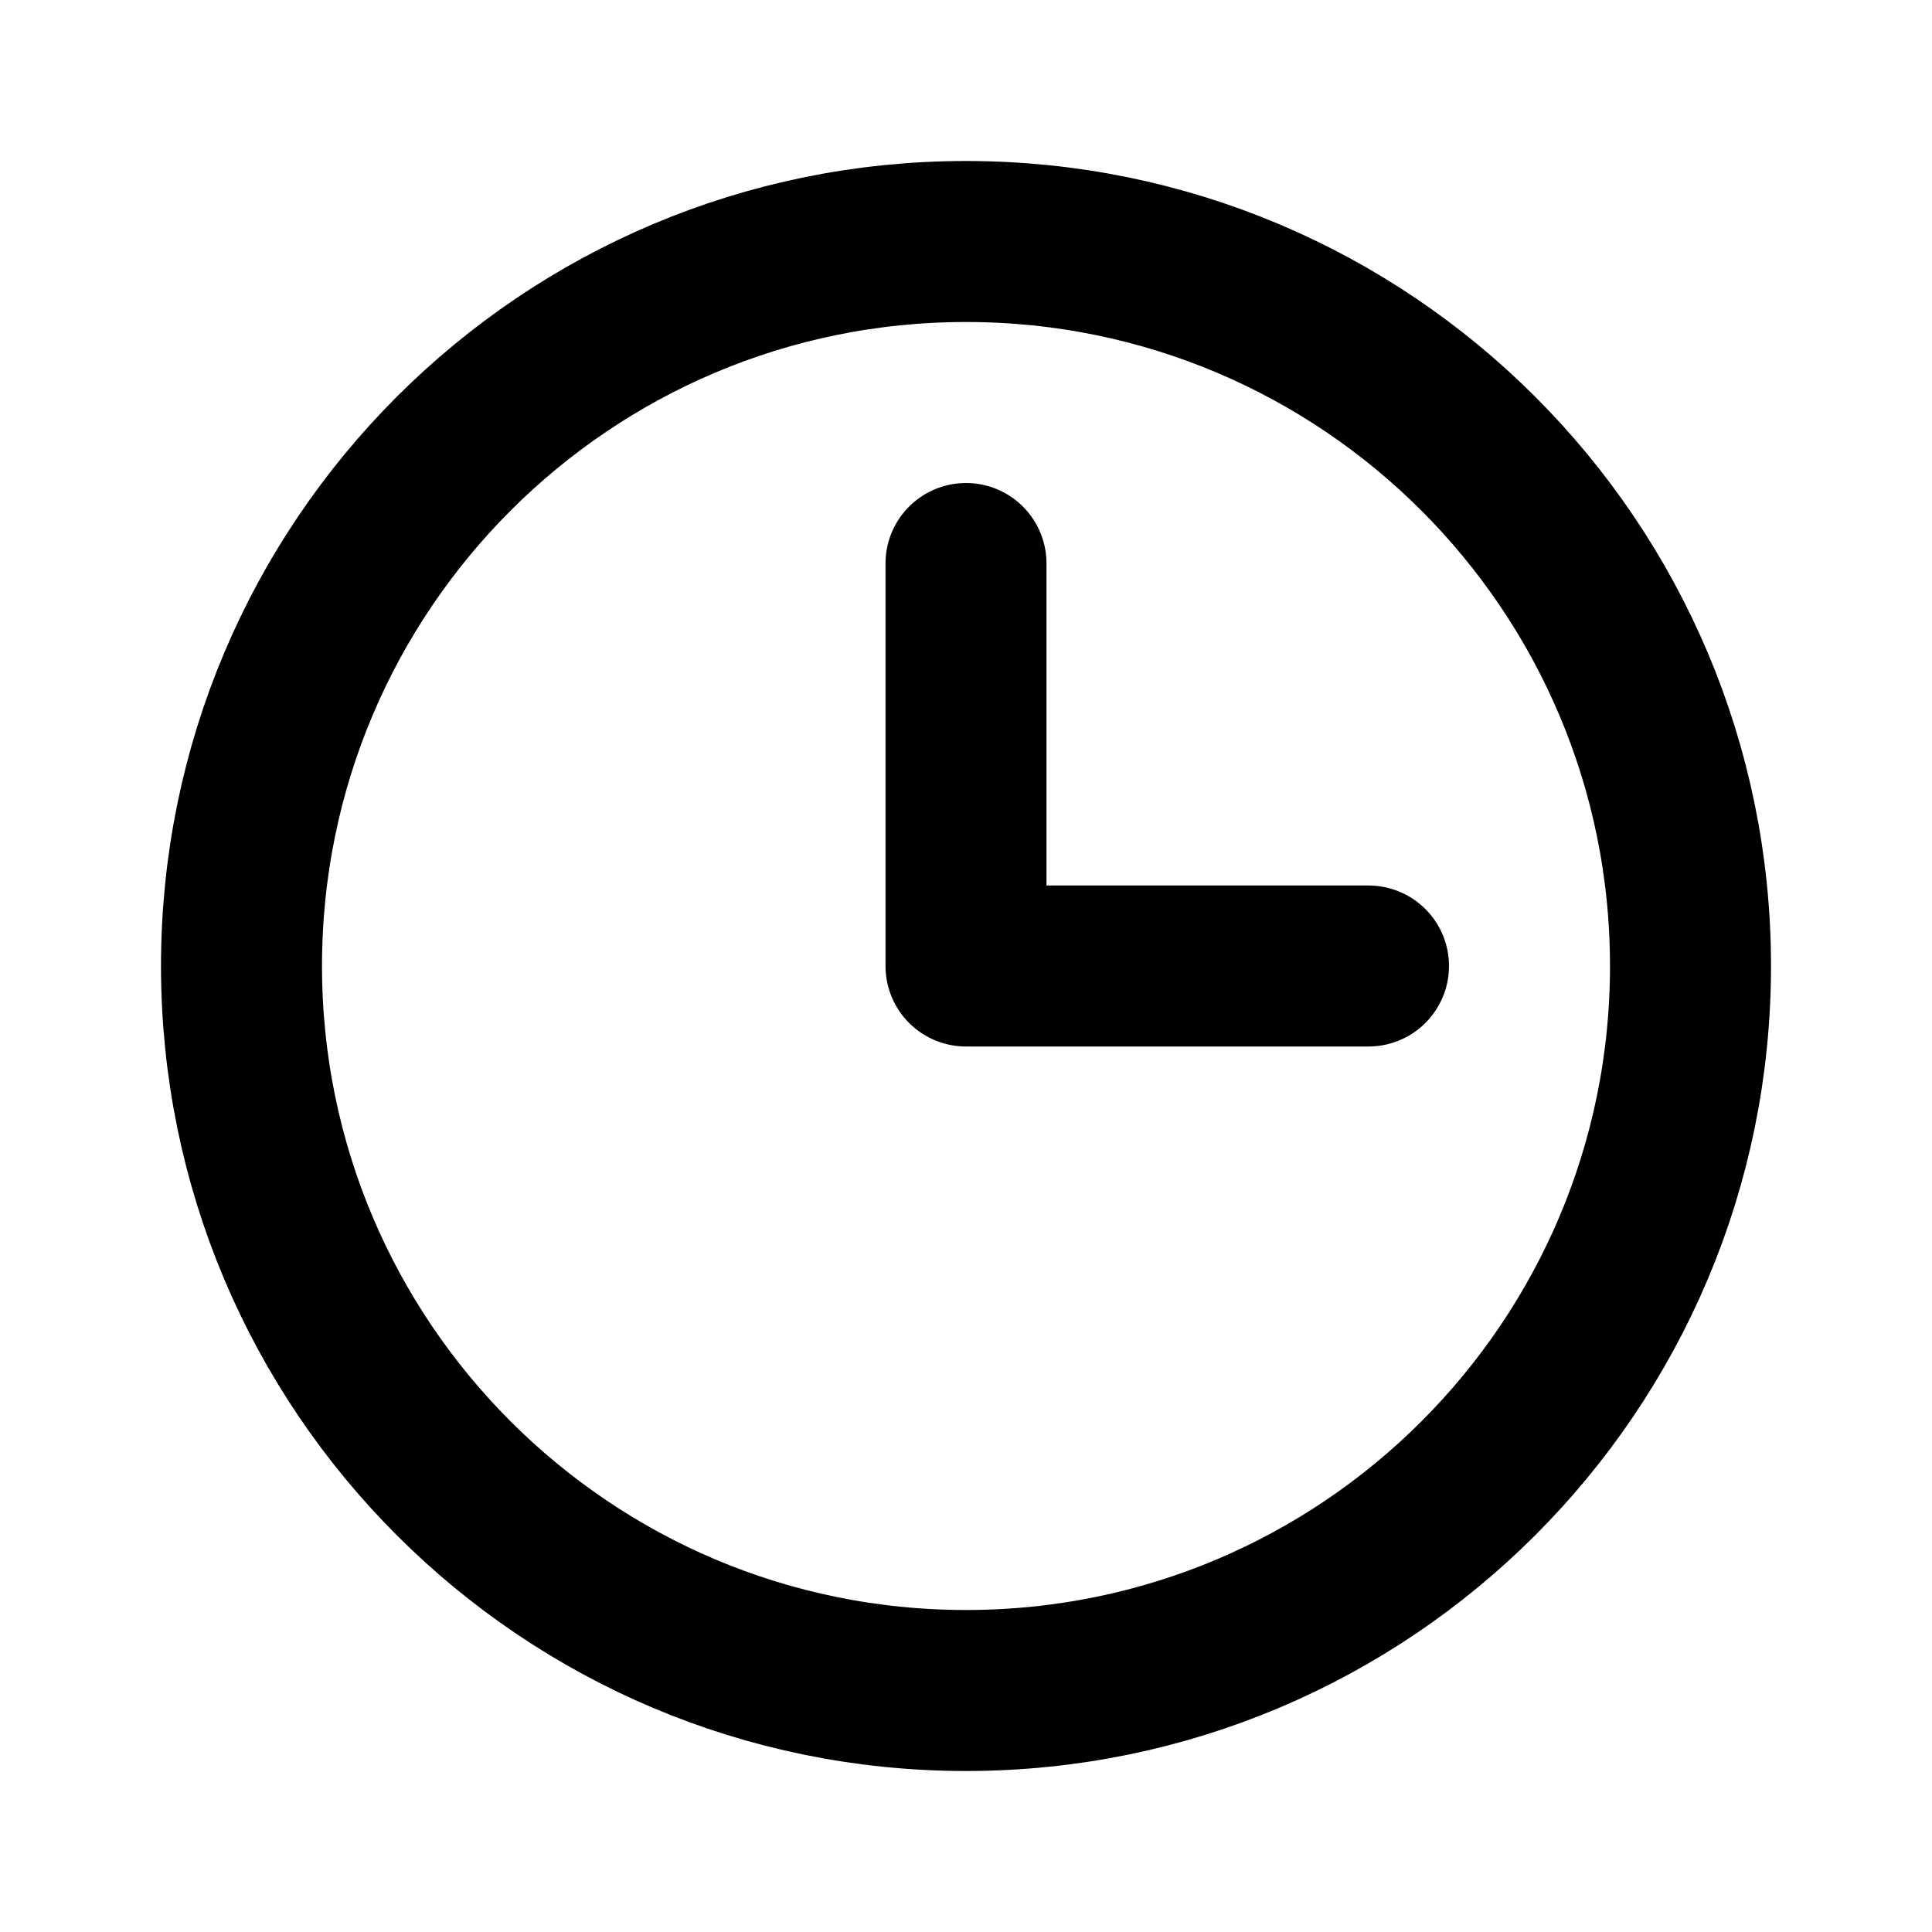
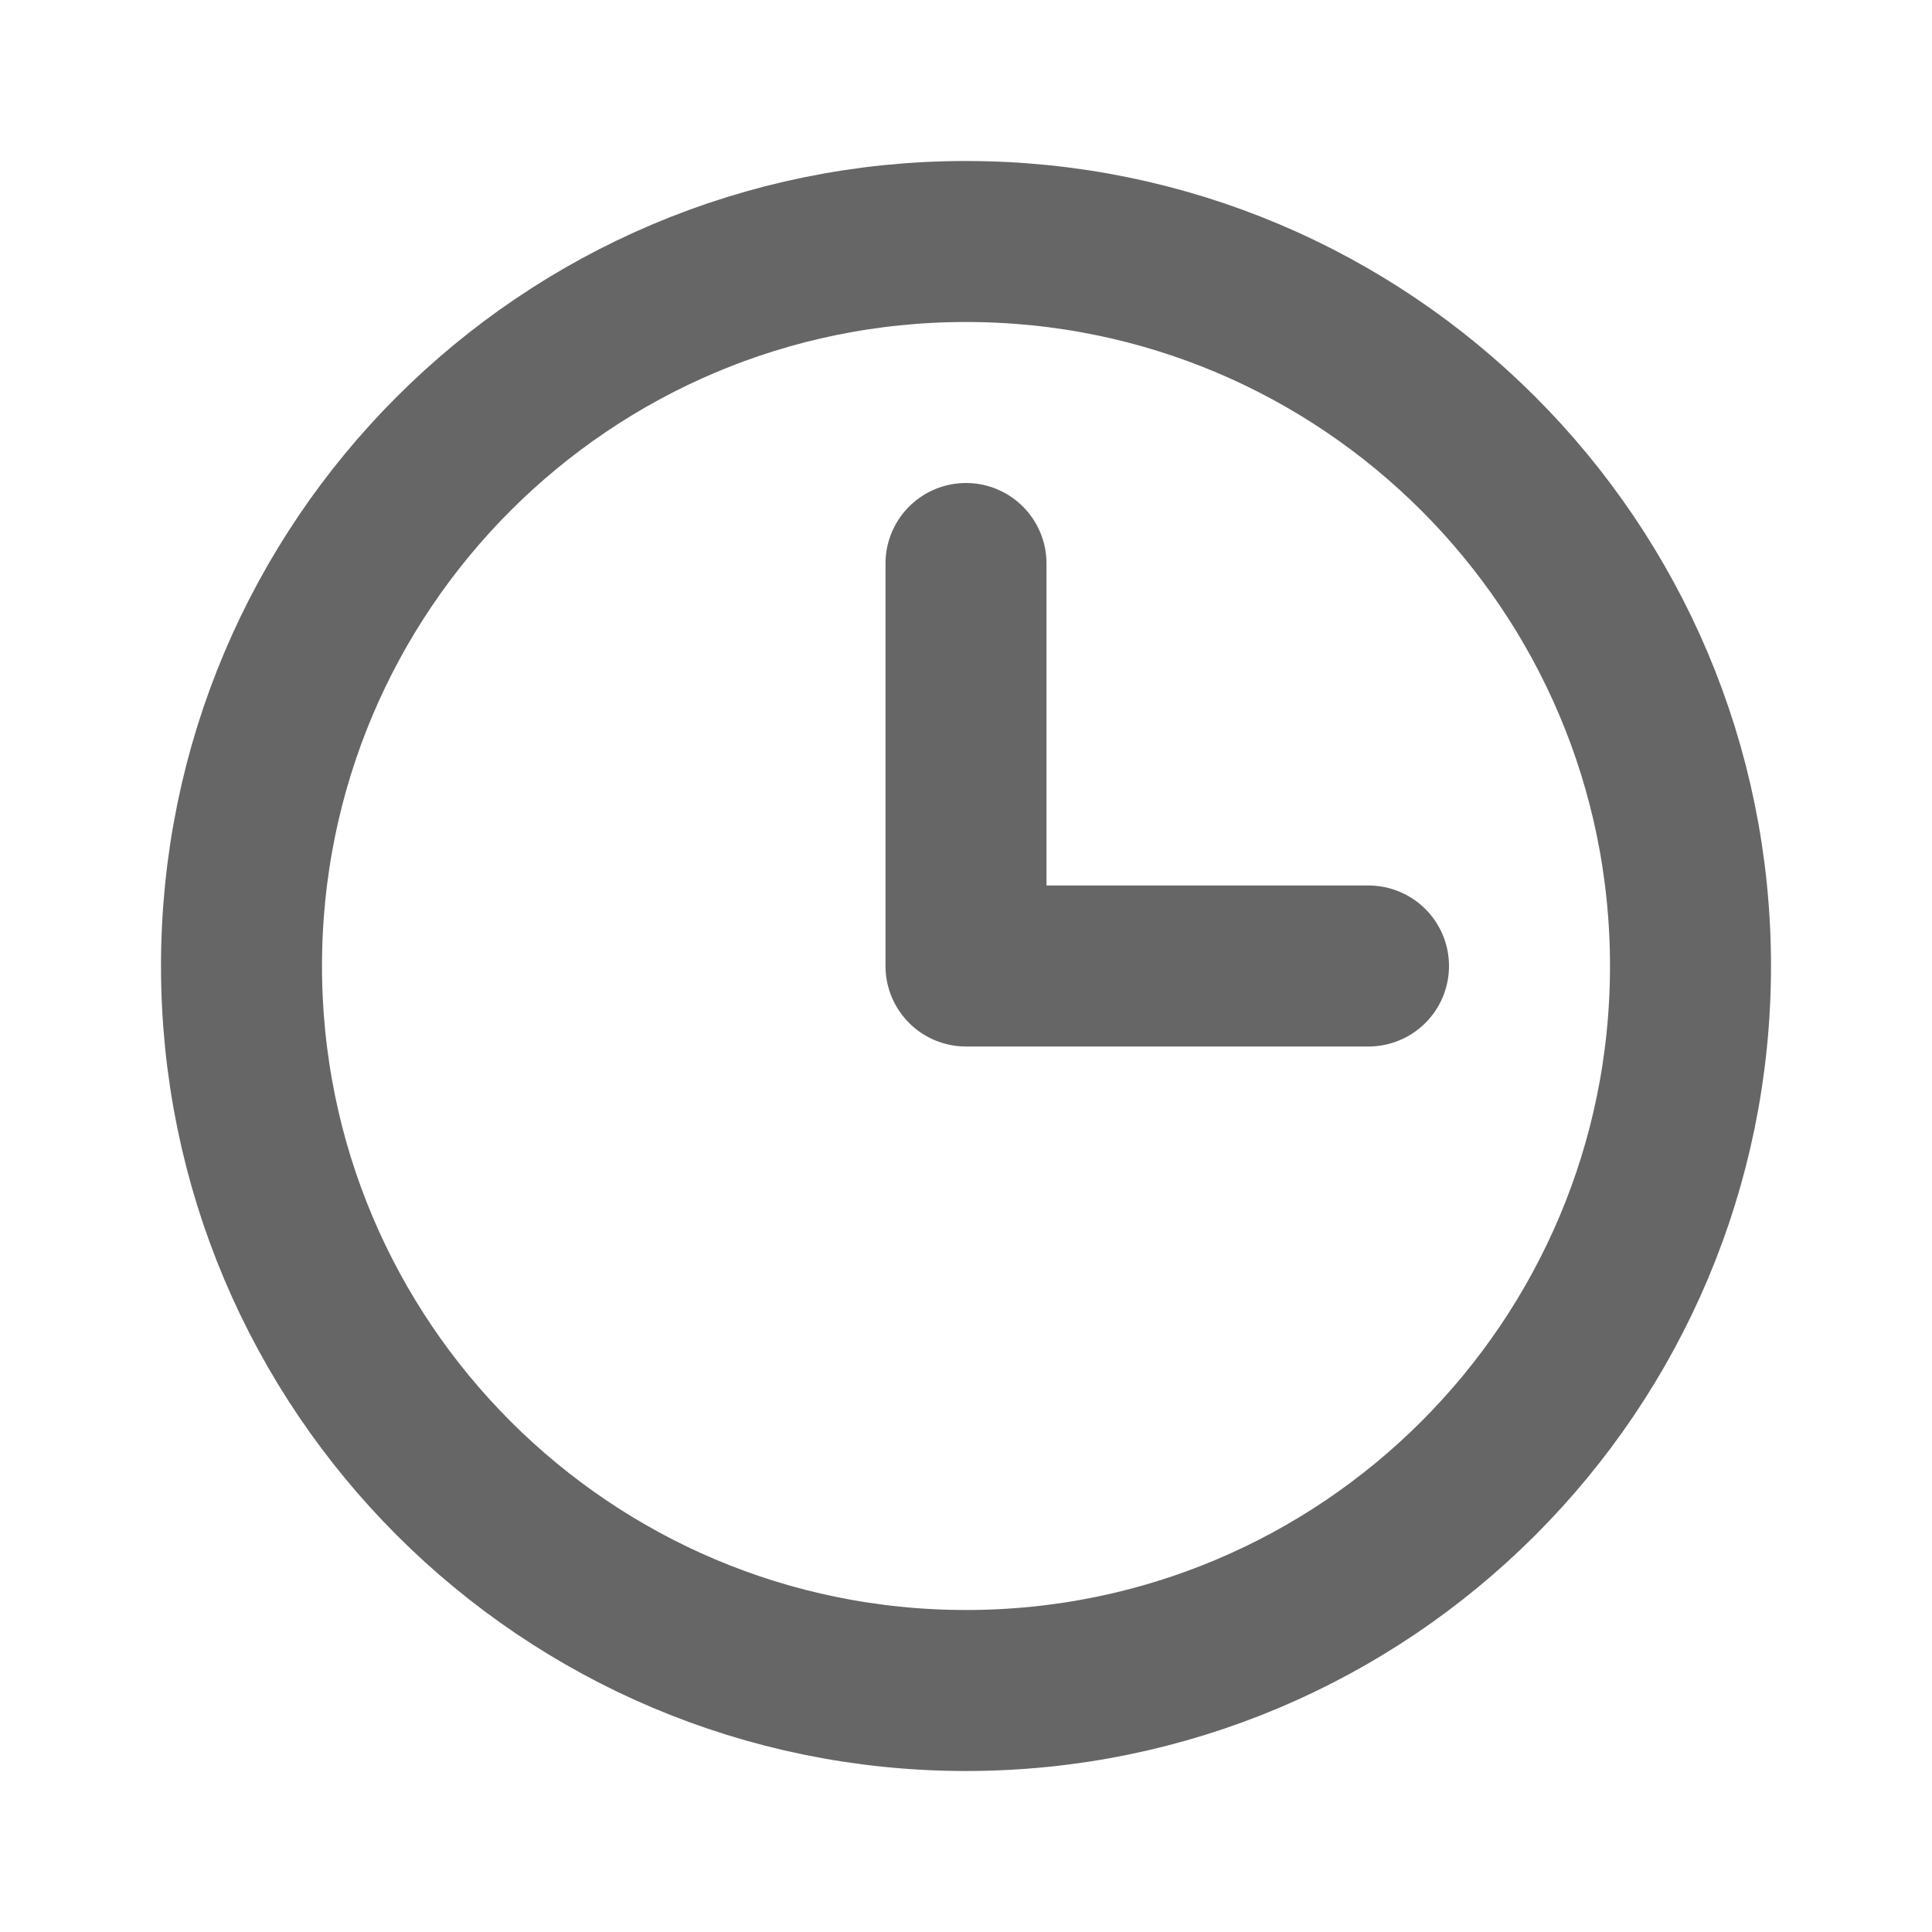
<svg xmlns="http://www.w3.org/2000/svg" width="800px" height="800px" viewBox="0 0 24 24" fill="none">
  <g id="Calendar / Clock">
-     <path id="Vector" d="M12 7V12H17M12 21C7.029 21 3 16.971 3 12C3 7.029 7.029 3 12 3C16.971 3 21 7.029 21 12C21 16.971 16.971 21 12 21Z" stroke="#000000" stroke-width="2" stroke-linecap="round" stroke-linejoin="round" />
+     <path id="Vector" d="M12 7V12H17M12 21C7.029 21 3 16.971 3 12C3 7.029 7.029 3 12 3C16.971 3 21 7.029 21 12C21 16.971 16.971 21 12 21Z" stroke="#666666" stroke-width="2" stroke-linecap="round" stroke-linejoin="round" />
  </g>
</svg>
